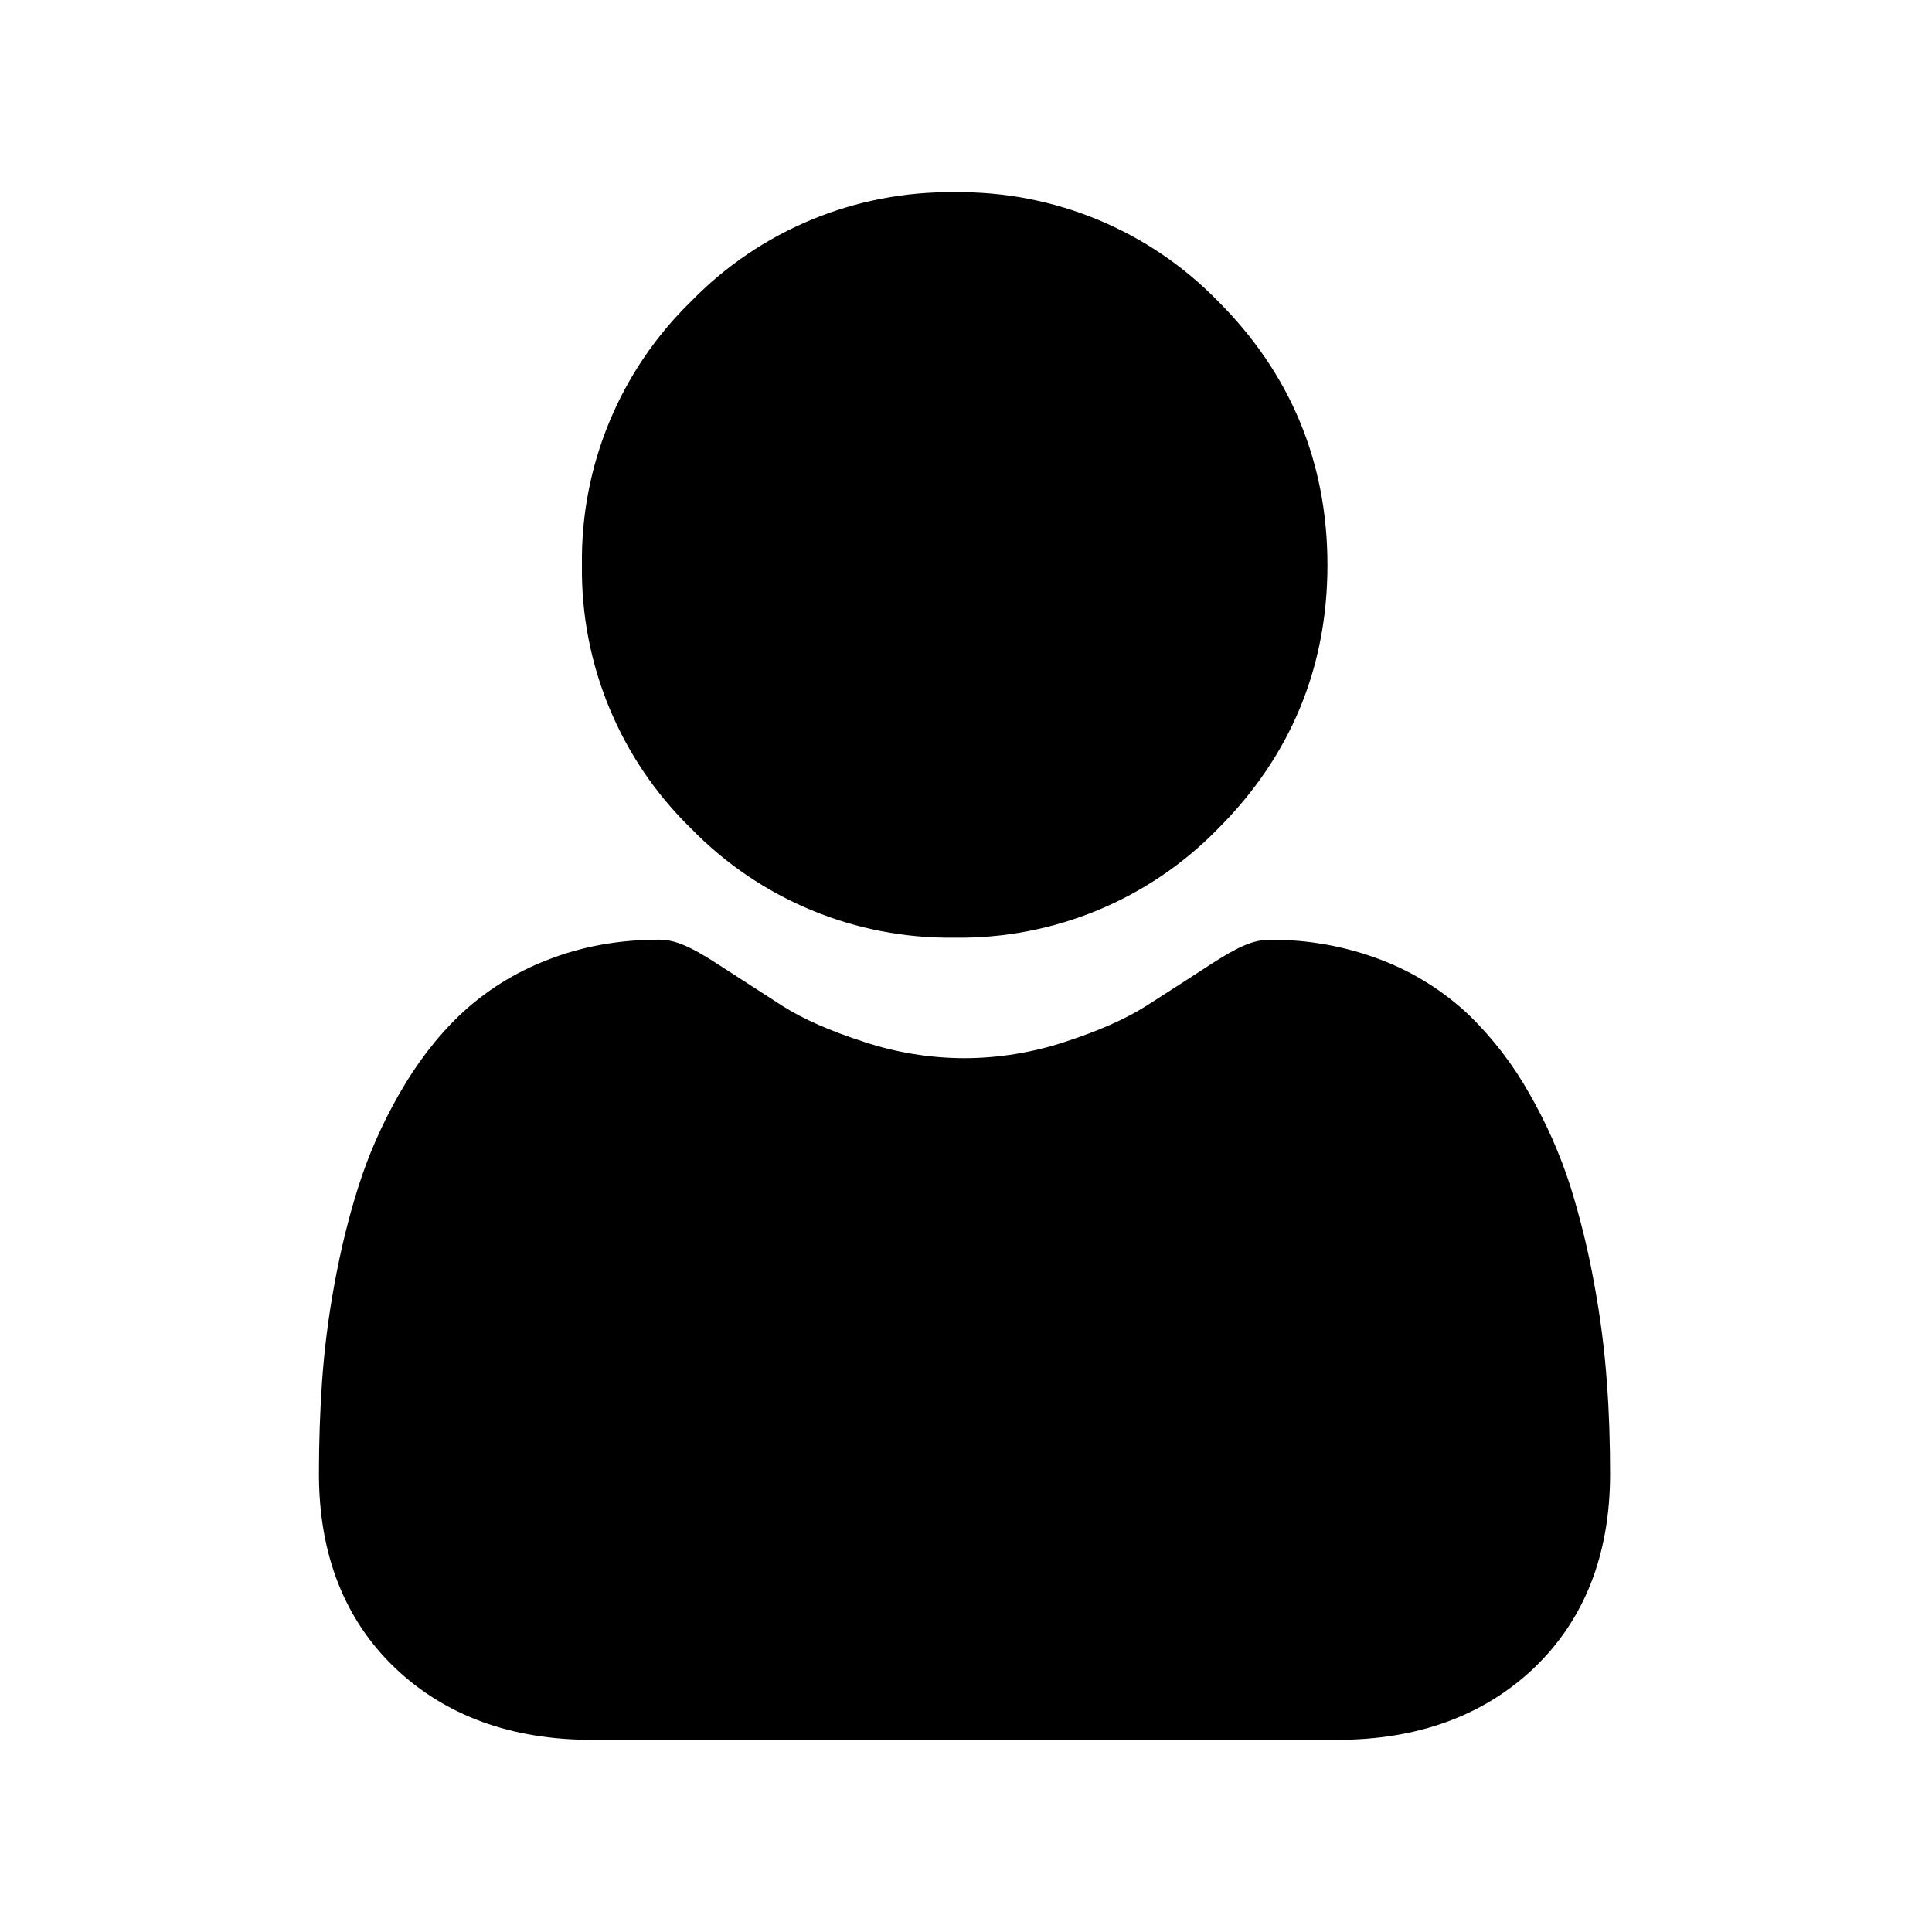
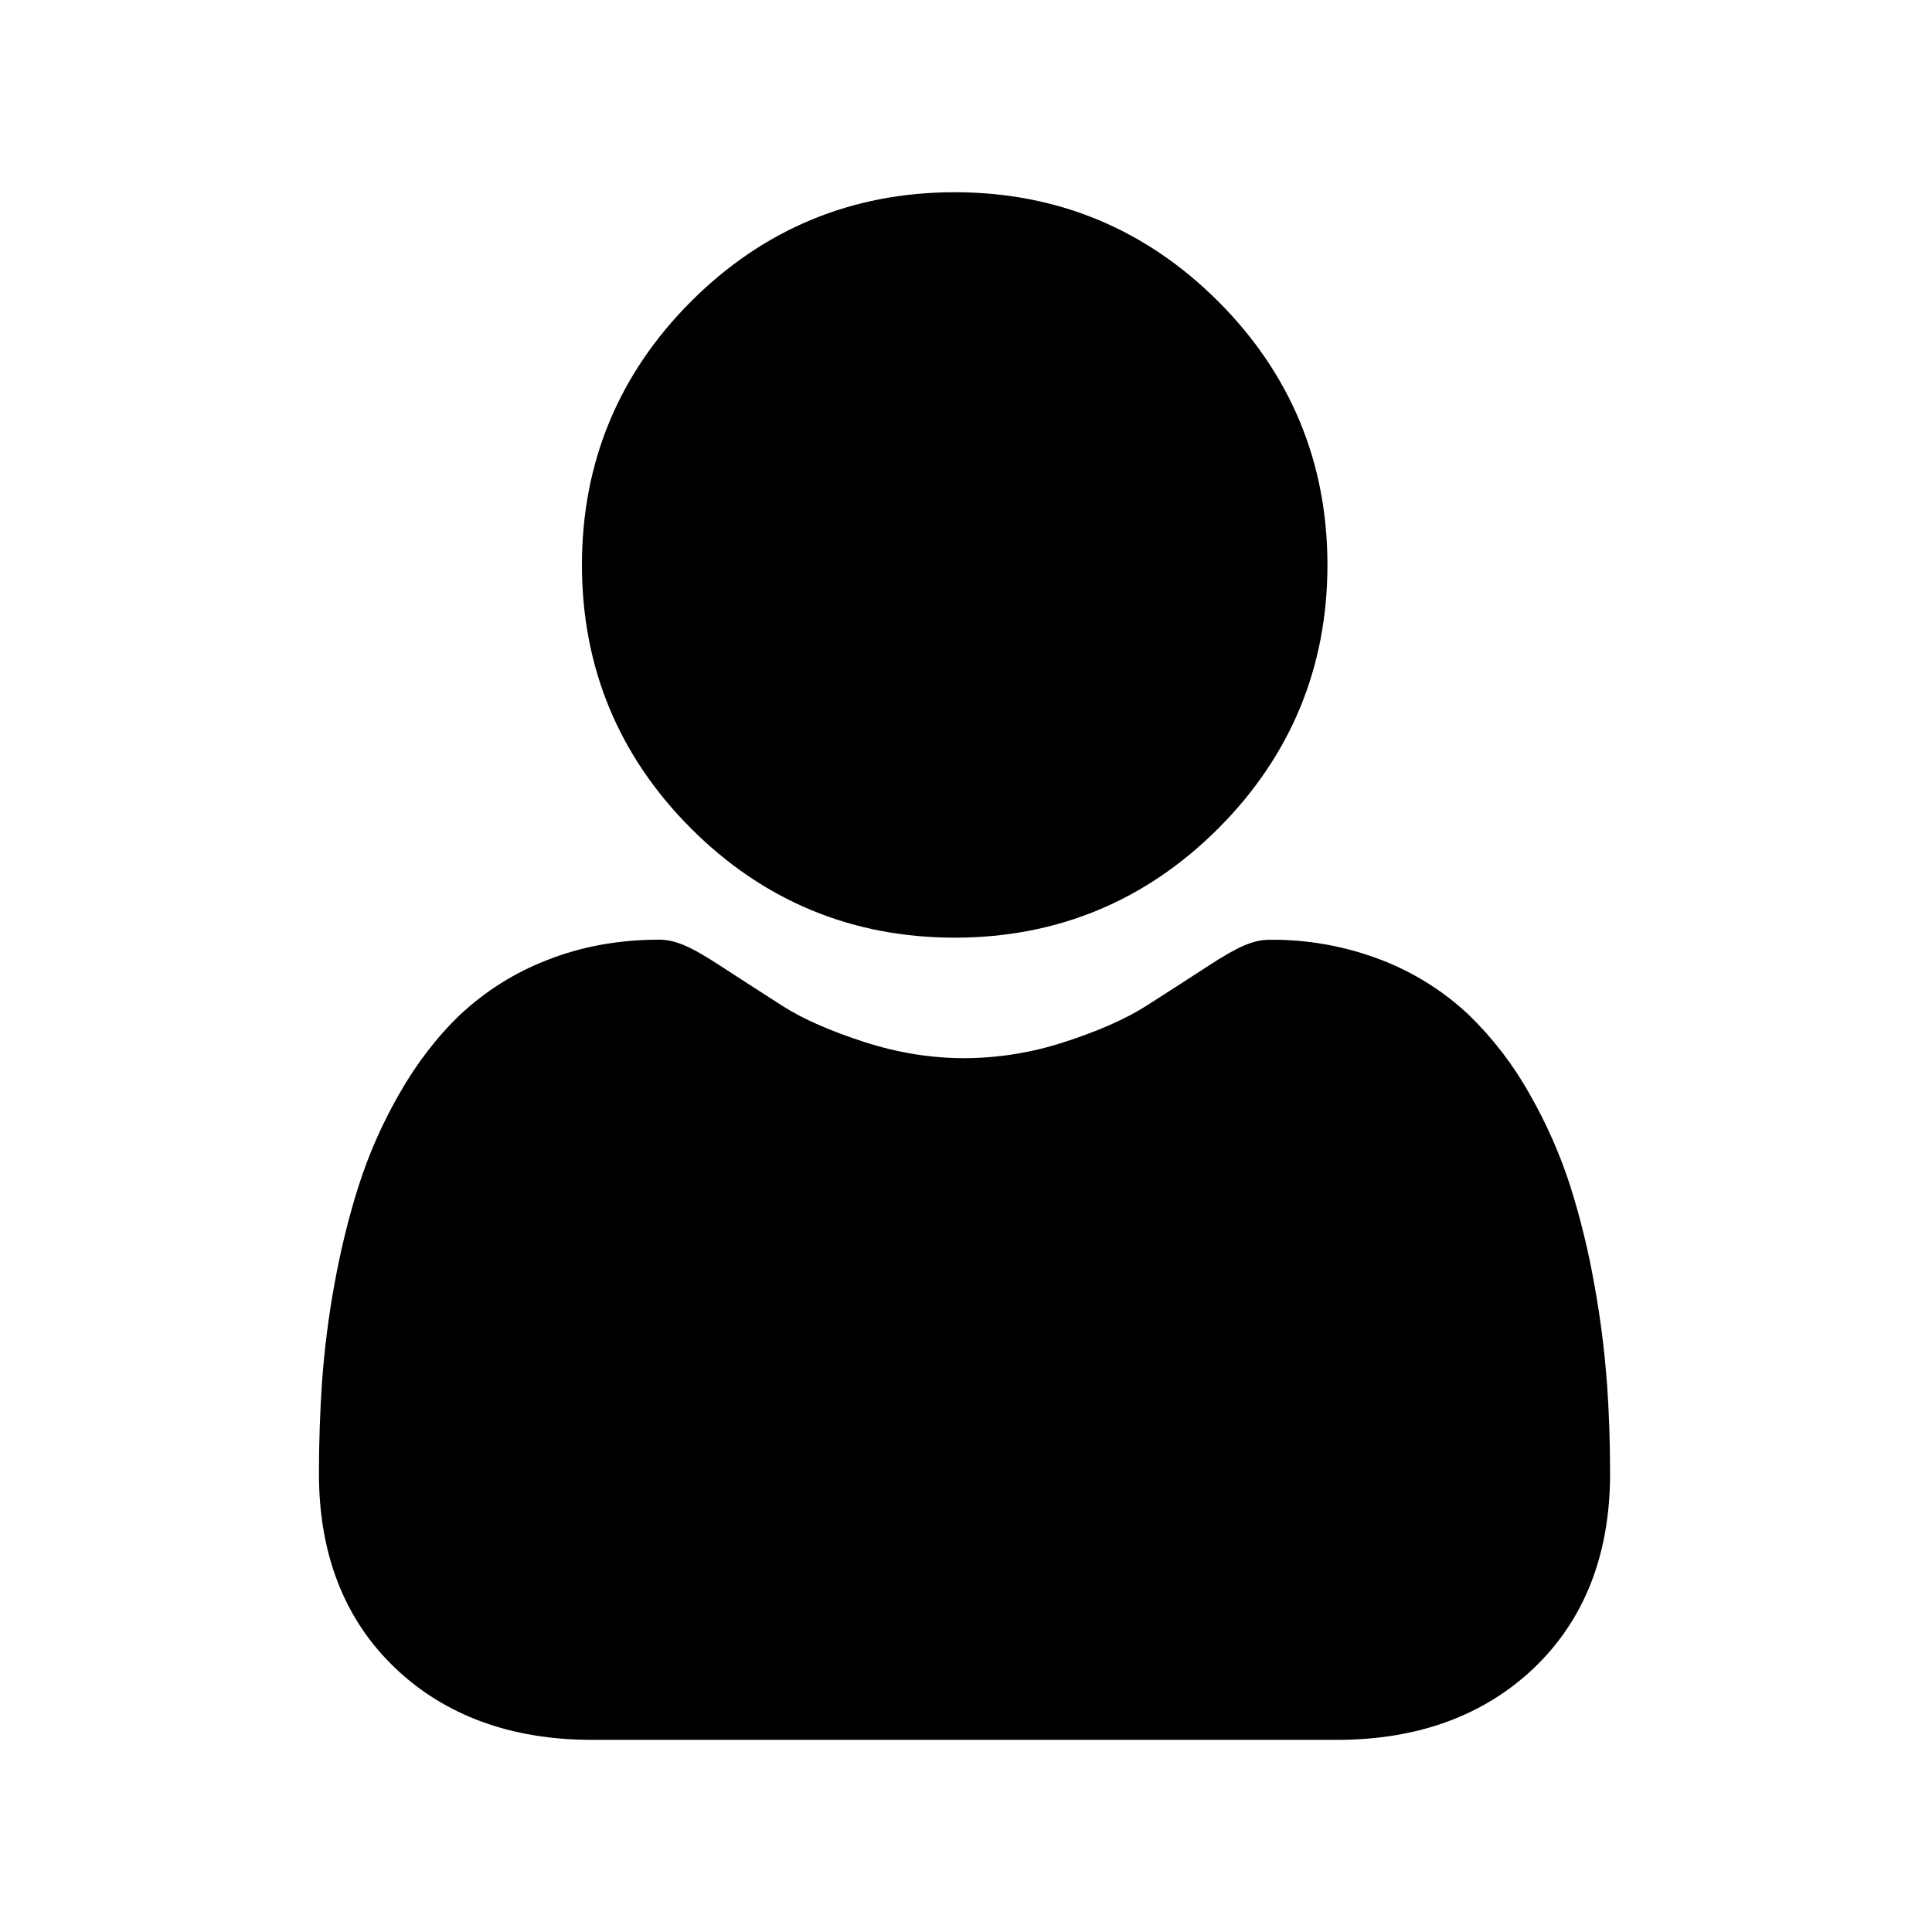
- <svg xmlns="http://www.w3.org/2000/svg" fill="none" viewBox="0 0 24 24">
-   <path fill="currentColor" d="M11.86 11.648a4.48 4.48 0 0 0 3.273-1.356c.9-.9 1.357-2.002 1.357-3.274s-.457-2.374-1.357-3.274a4.48 4.48 0 0 0-3.274-1.356 4.48 4.48 0 0 0-3.274 1.356 4.48 4.48 0 0 0-1.356 3.274 4.48 4.48 0 0 0 1.356 3.274 4.48 4.48 0 0 0 3.274 1.356Zm8.101 5.522a11 11 0 0 0-.156-1.215 10 10 0 0 0-.298-1.22 6 6 0 0 0-.503-1.14 4.3 4.3 0 0 0-.757-.987 3.3 3.3 0 0 0-1.087-.683 3.8 3.8 0 0 0-1.389-.251c-.196 0-.386.08-.752.319q-.341.222-.784.505c-.252.16-.593.311-1.014.447a4 4 0 0 1-1.241.2 4 4 0 0 1-1.24-.2q-.635-.205-1.015-.446-.438-.281-.784-.506c-.366-.239-.556-.32-.753-.32-.5 0-.966.085-1.388.252a3.3 3.3 0 0 0-1.088.684c-.285.273-.54.605-.756.986-.21.367-.378.75-.502 1.14-.12.375-.221.786-.3 1.22A11 11 0 0 0 4 17.172c-.025.368-.038.75-.038 1.135 0 1.003.319 1.816.948 2.415.621.591 1.443.891 2.443.891h9.257c1 0 1.821-.3 2.443-.89.629-.6.948-1.412.948-2.416 0-.388-.013-.77-.039-1.136Z" />
+ <svg xmlns="http://www.w3.org/2000/svg" viewBox="0 0 24 24" fill="none">
+   <path fill="currentColor" d="M11.86 11.648c1.271 0 2.373-.456 3.273-1.356.9-.9 1.357-2.002 1.357-3.274 0-1.272-.457-2.374-1.357-3.274-.9-.9-2.002-1.356-3.274-1.356-1.272 0-2.374.456-3.274 1.356-.9.9-1.356 2.002-1.356 3.274 0 1.272.456 2.374 1.356 3.274.9.9 2.002 1.356 3.274 1.356ZM19.961 17.17a11.42 11.42 0 0 0-.156-1.215 9.577 9.577 0 0 0-.298-1.22 6.027 6.027 0 0 0-.503-1.14 4.296 4.296 0 0 0-.757-.987 3.339 3.339 0 0 0-1.087-.683 3.758 3.758 0 0 0-1.389-.251c-.196 0-.386.08-.752.319-.226.147-.49.317-.784.505-.252.16-.593.311-1.014.447a4.03 4.03 0 0 1-1.241.2c-.412 0-.83-.067-1.24-.2-.422-.136-.763-.286-1.015-.446-.291-.187-.555-.357-.784-.506-.366-.239-.556-.32-.753-.32-.5 0-.966.085-1.388.252a3.336 3.336 0 0 0-1.088.684c-.285.273-.54.605-.756.986-.21.367-.378.75-.502 1.14-.12.375-.221.786-.3 1.22A11.4 11.4 0 0 0 4 17.172c-.025.368-.038.75-.038 1.135 0 1.003.319 1.816.948 2.415.621.591 1.443.891 2.443.891h9.257c1 0 1.821-.3 2.443-.89.629-.6.948-1.412.948-2.416 0-.388-.013-.77-.039-1.136Z" />
</svg>
